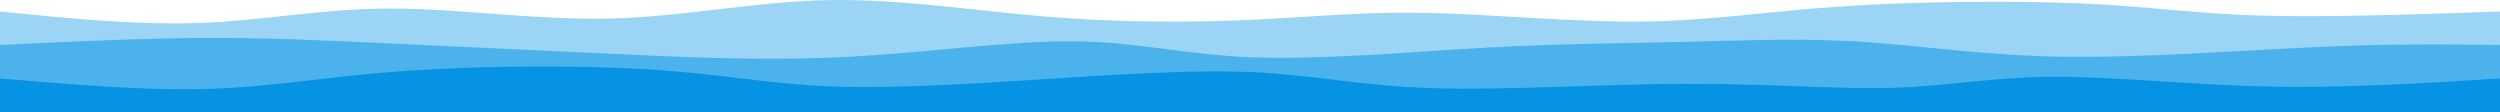
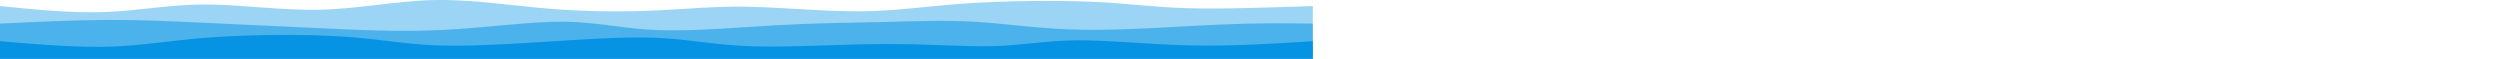
- <svg xmlns="http://www.w3.org/2000/svg" width="4400" height="197" viewBox="0 0 4400 197" fill="none">
+ <svg xmlns="http://www.w3.org/2000/svg" width="8379" height="197" viewBox="0 0 8379 197" fill="none">
  <path d="M0 197V20.28C121.329 32.47 242.657 44.66 354.444 40.309C466.232 35.957 568.478 15.065 687.5 14.979C806.522 14.893 942.32 35.613 1072.5 32.651C1202.68 29.688 1327.24 3.043 1454.44 0.252C1581.65 -2.539 1711.49 18.524 1839.44 29.116C1967.4 39.708 2093.48 39.829 2200 35.007C2306.52 30.185 2393.47 20.42 2508.61 22.637C2623.75 24.853 2767.07 39.051 2887.5 37.952C3007.93 36.854 3105.48 20.46 3238.89 11.444C3372.3 2.429 3541.58 0.793 3663.61 6.143C3785.64 11.493 3860.42 23.829 3975.28 27.349C4090.13 30.87 4245.07 25.575 4400 20.28V197H0Z" fill="#0693E3" fill-opacity="0.4" />
  <path d="M0 197V79.187C123.207 73.295 246.414 67.404 357.5 66.816C468.586 66.228 567.551 70.944 681.389 76.241C795.226 81.538 923.936 87.416 1060.28 93.913C1196.62 100.41 1340.59 107.526 1485 100.393C1629.41 93.26 1774.25 71.878 1888.33 72.707C2002.42 73.536 2085.74 96.577 2206.11 100.982C2326.48 105.387 2483.91 91.157 2615.56 83.899C2747.2 76.641 2853.07 76.357 2957.78 73.885C3062.48 71.413 3166.03 66.755 3272.5 73.296C3378.97 79.837 3488.38 97.577 3630 99.804C3771.62 102.03 3945.46 88.743 4079.17 82.721C4212.87 76.699 4306.43 77.943 4400 79.187V197H0Z" fill="#0693E3" fill-opacity="0.53" />
  <path d="M0 197V138.094C129.127 149.007 258.254 159.92 369.722 156.355C481.191 152.789 575.001 134.745 708.889 125.134C842.777 115.524 1016.74 114.346 1142.78 122.189C1268.81 130.032 1346.92 146.894 1451.39 151.642C1555.86 156.39 1686.71 149.024 1821.11 140.45C1955.52 131.876 2093.49 122.093 2203.06 126.901C2312.62 131.71 2393.79 151.109 2520.83 155.177C2647.87 159.244 2820.78 147.979 2966.94 147.519C3113.11 147.059 3232.52 157.403 3330.56 154.587C3428.59 151.772 3505.26 135.795 3611.67 135.148C3718.07 134.502 3854.21 149.185 3990.56 152.231C4126.9 155.277 4263.45 146.685 4400 138.094V197H0Z" fill="#0693E3" />
</svg>
